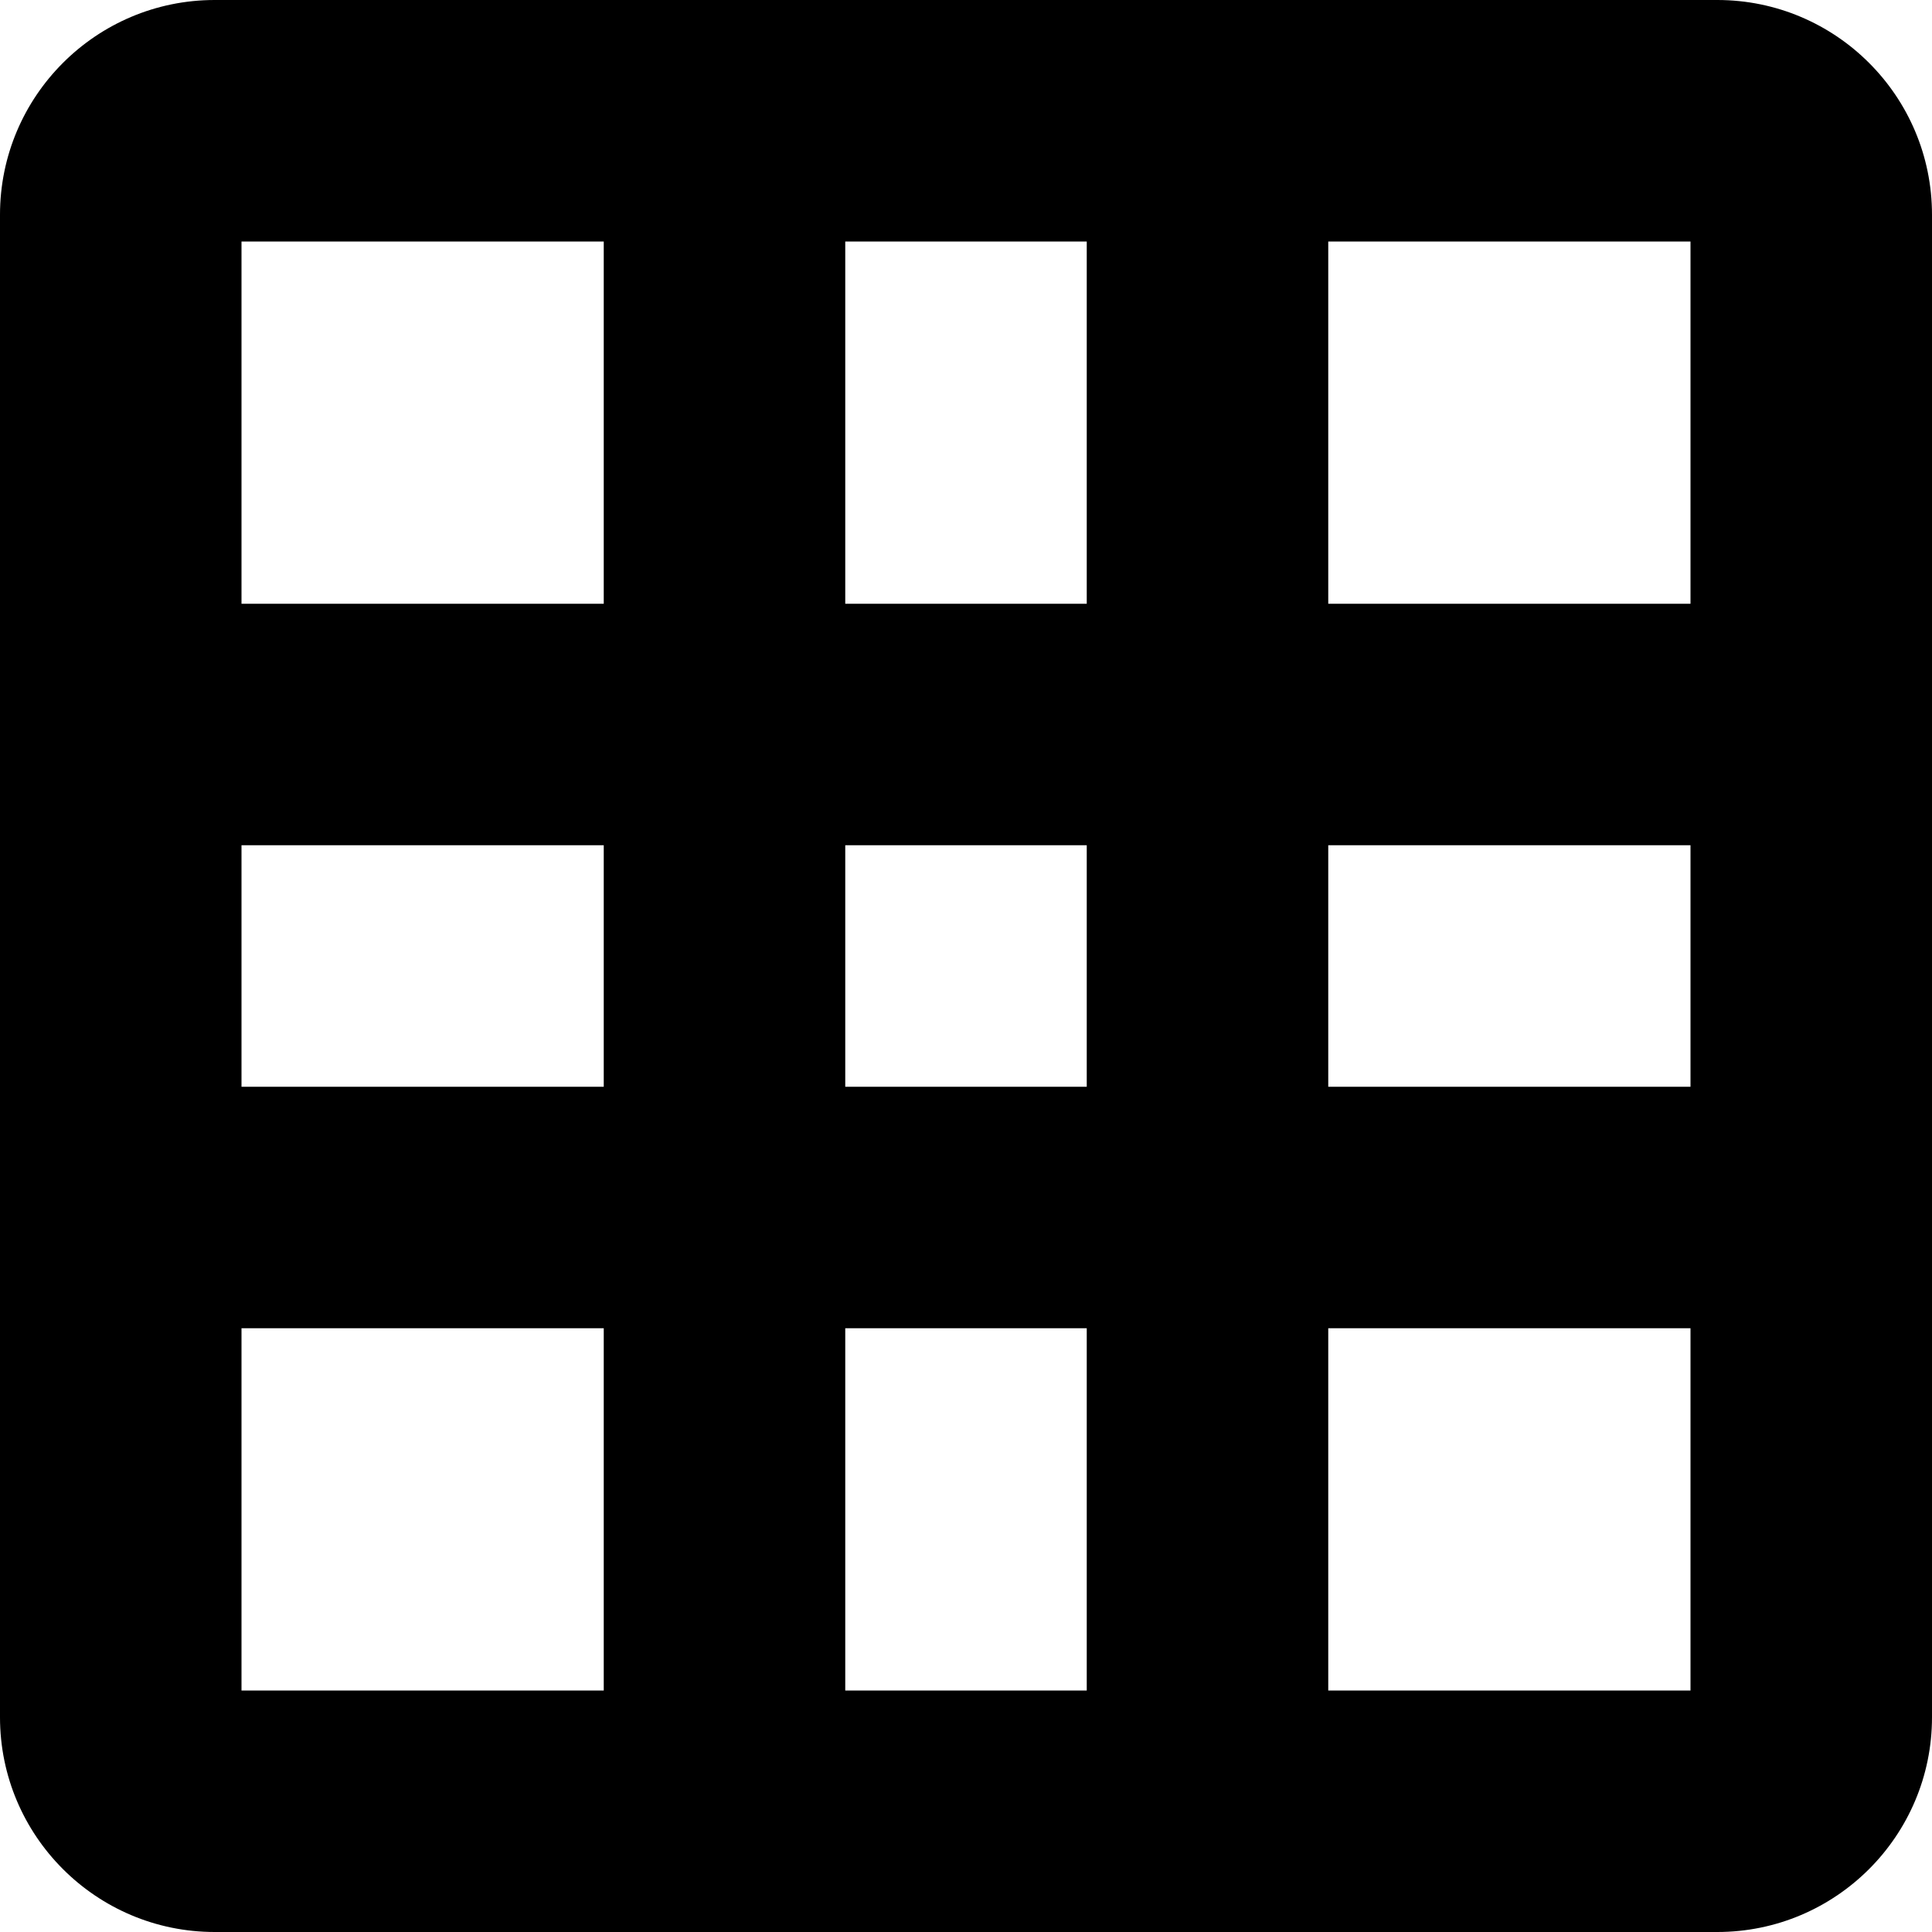
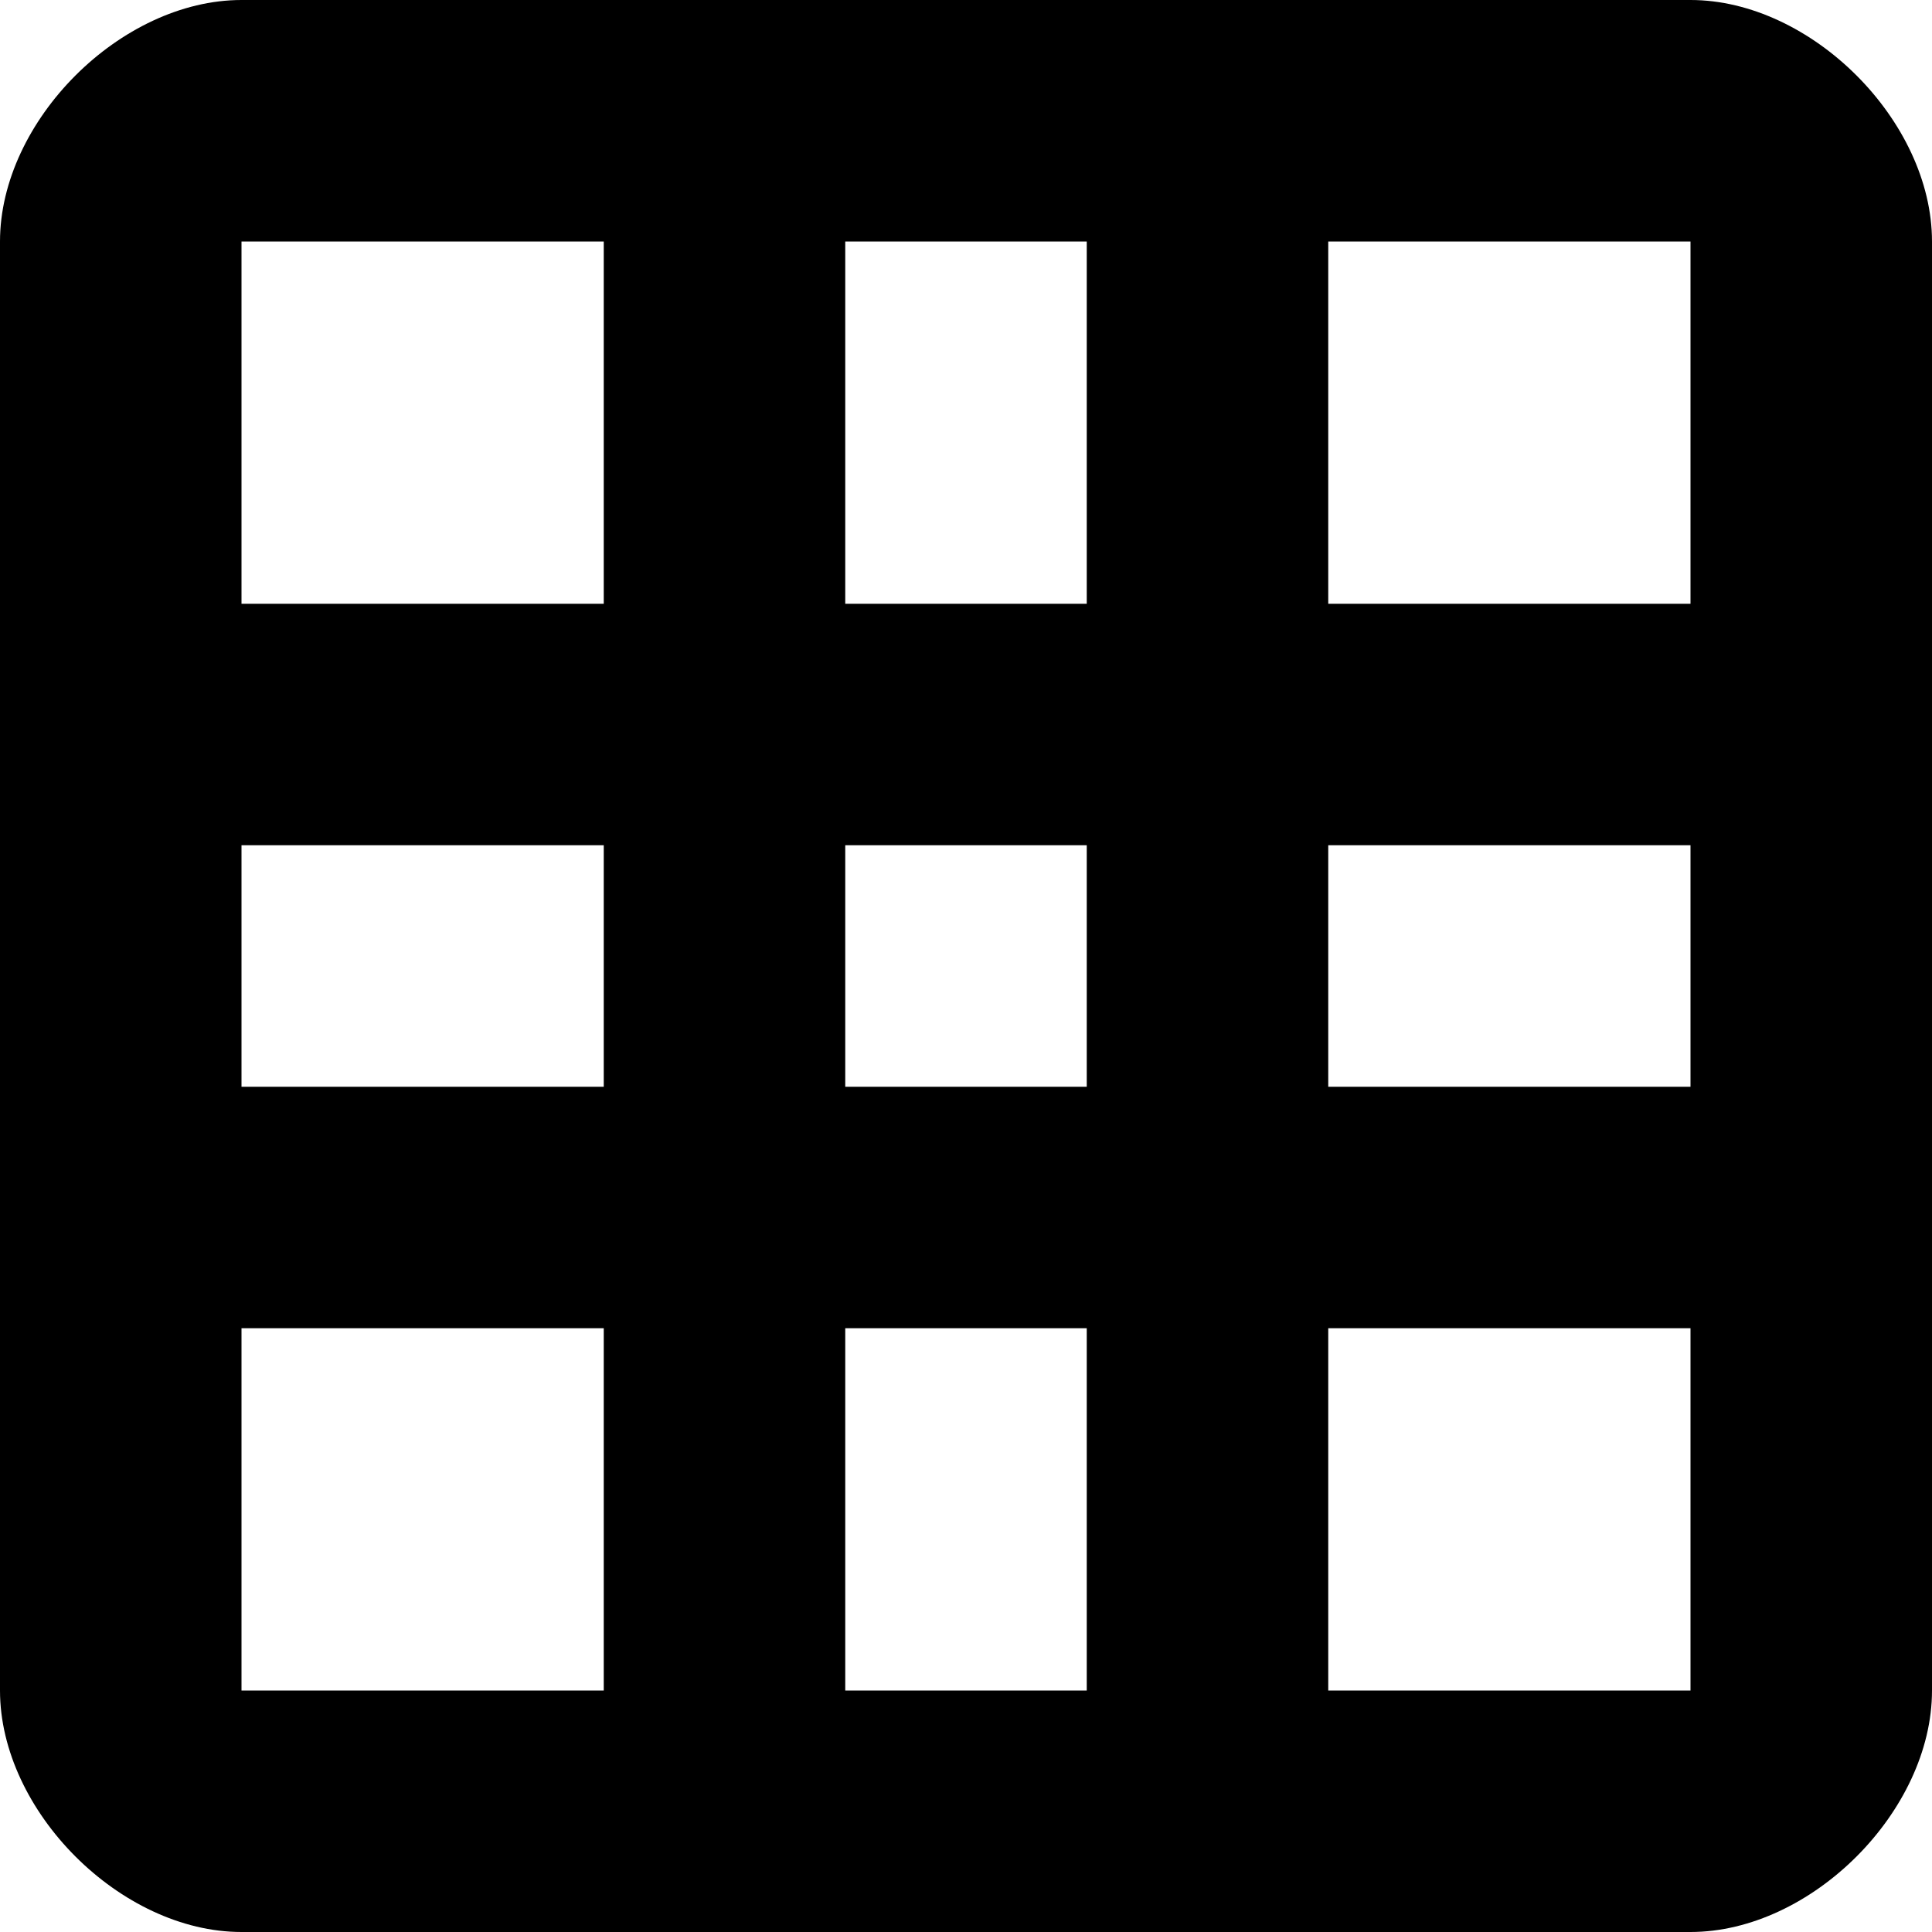
<svg xmlns="http://www.w3.org/2000/svg" viewBox="0 0 512 512">
-   <path class="lexicon-icon-body" fill="none" d="M455.1,0H56.9C25.5,0,0,25.5,0,56.9v398.2C0,486.5,25.5,512,56.9,512h398.2c31.4,0,56.9-25.5,56.9-56.9V56.9C512,25.5,486.5,0,455.1,0z" />
-   <path class="lexicon-icon-outline" d="M455.1,0H56.9C25.5,0,0,25.5,0,56.9v398.2C0,486.5,25.5,512,56.9,512h398.2c31.4,0,56.9-25.5,56.9-56.9V56.9C512,25.5,486.5,0,455.1,0z M160,448H64v-96h96V448z M160,288H64v-64h96V288z M160,160H64V64h96V160z M288,448h-64v-96h64V448z M288,288h-64v-64h64V288z M288,160h-64V64h64V160z M448,448h-96v-96h96V448z M448,288h-96v-64h96V288z M448,160h-96V64h96V160z" />
+   <path class="lexicon-icon-outline" d="M448,0H64C32,0,0,32,0,64v384c0,32,32,64,64,64h384c32,0,64-32,64-64V64C512,32,480,0,448,0z M160,448H64v-96h96V448z M160,288H64v-64h96V288z M160,160H64V64h96V160z M288,448h-64v-96h64V448z M288,288h-64v-64h64V288z M288,160h-64V64h64V160z M448,448h-96v-96h96V448z M448,288h-96v-64h96V288z M448,160h-96V64h96V160z" />
</svg>
